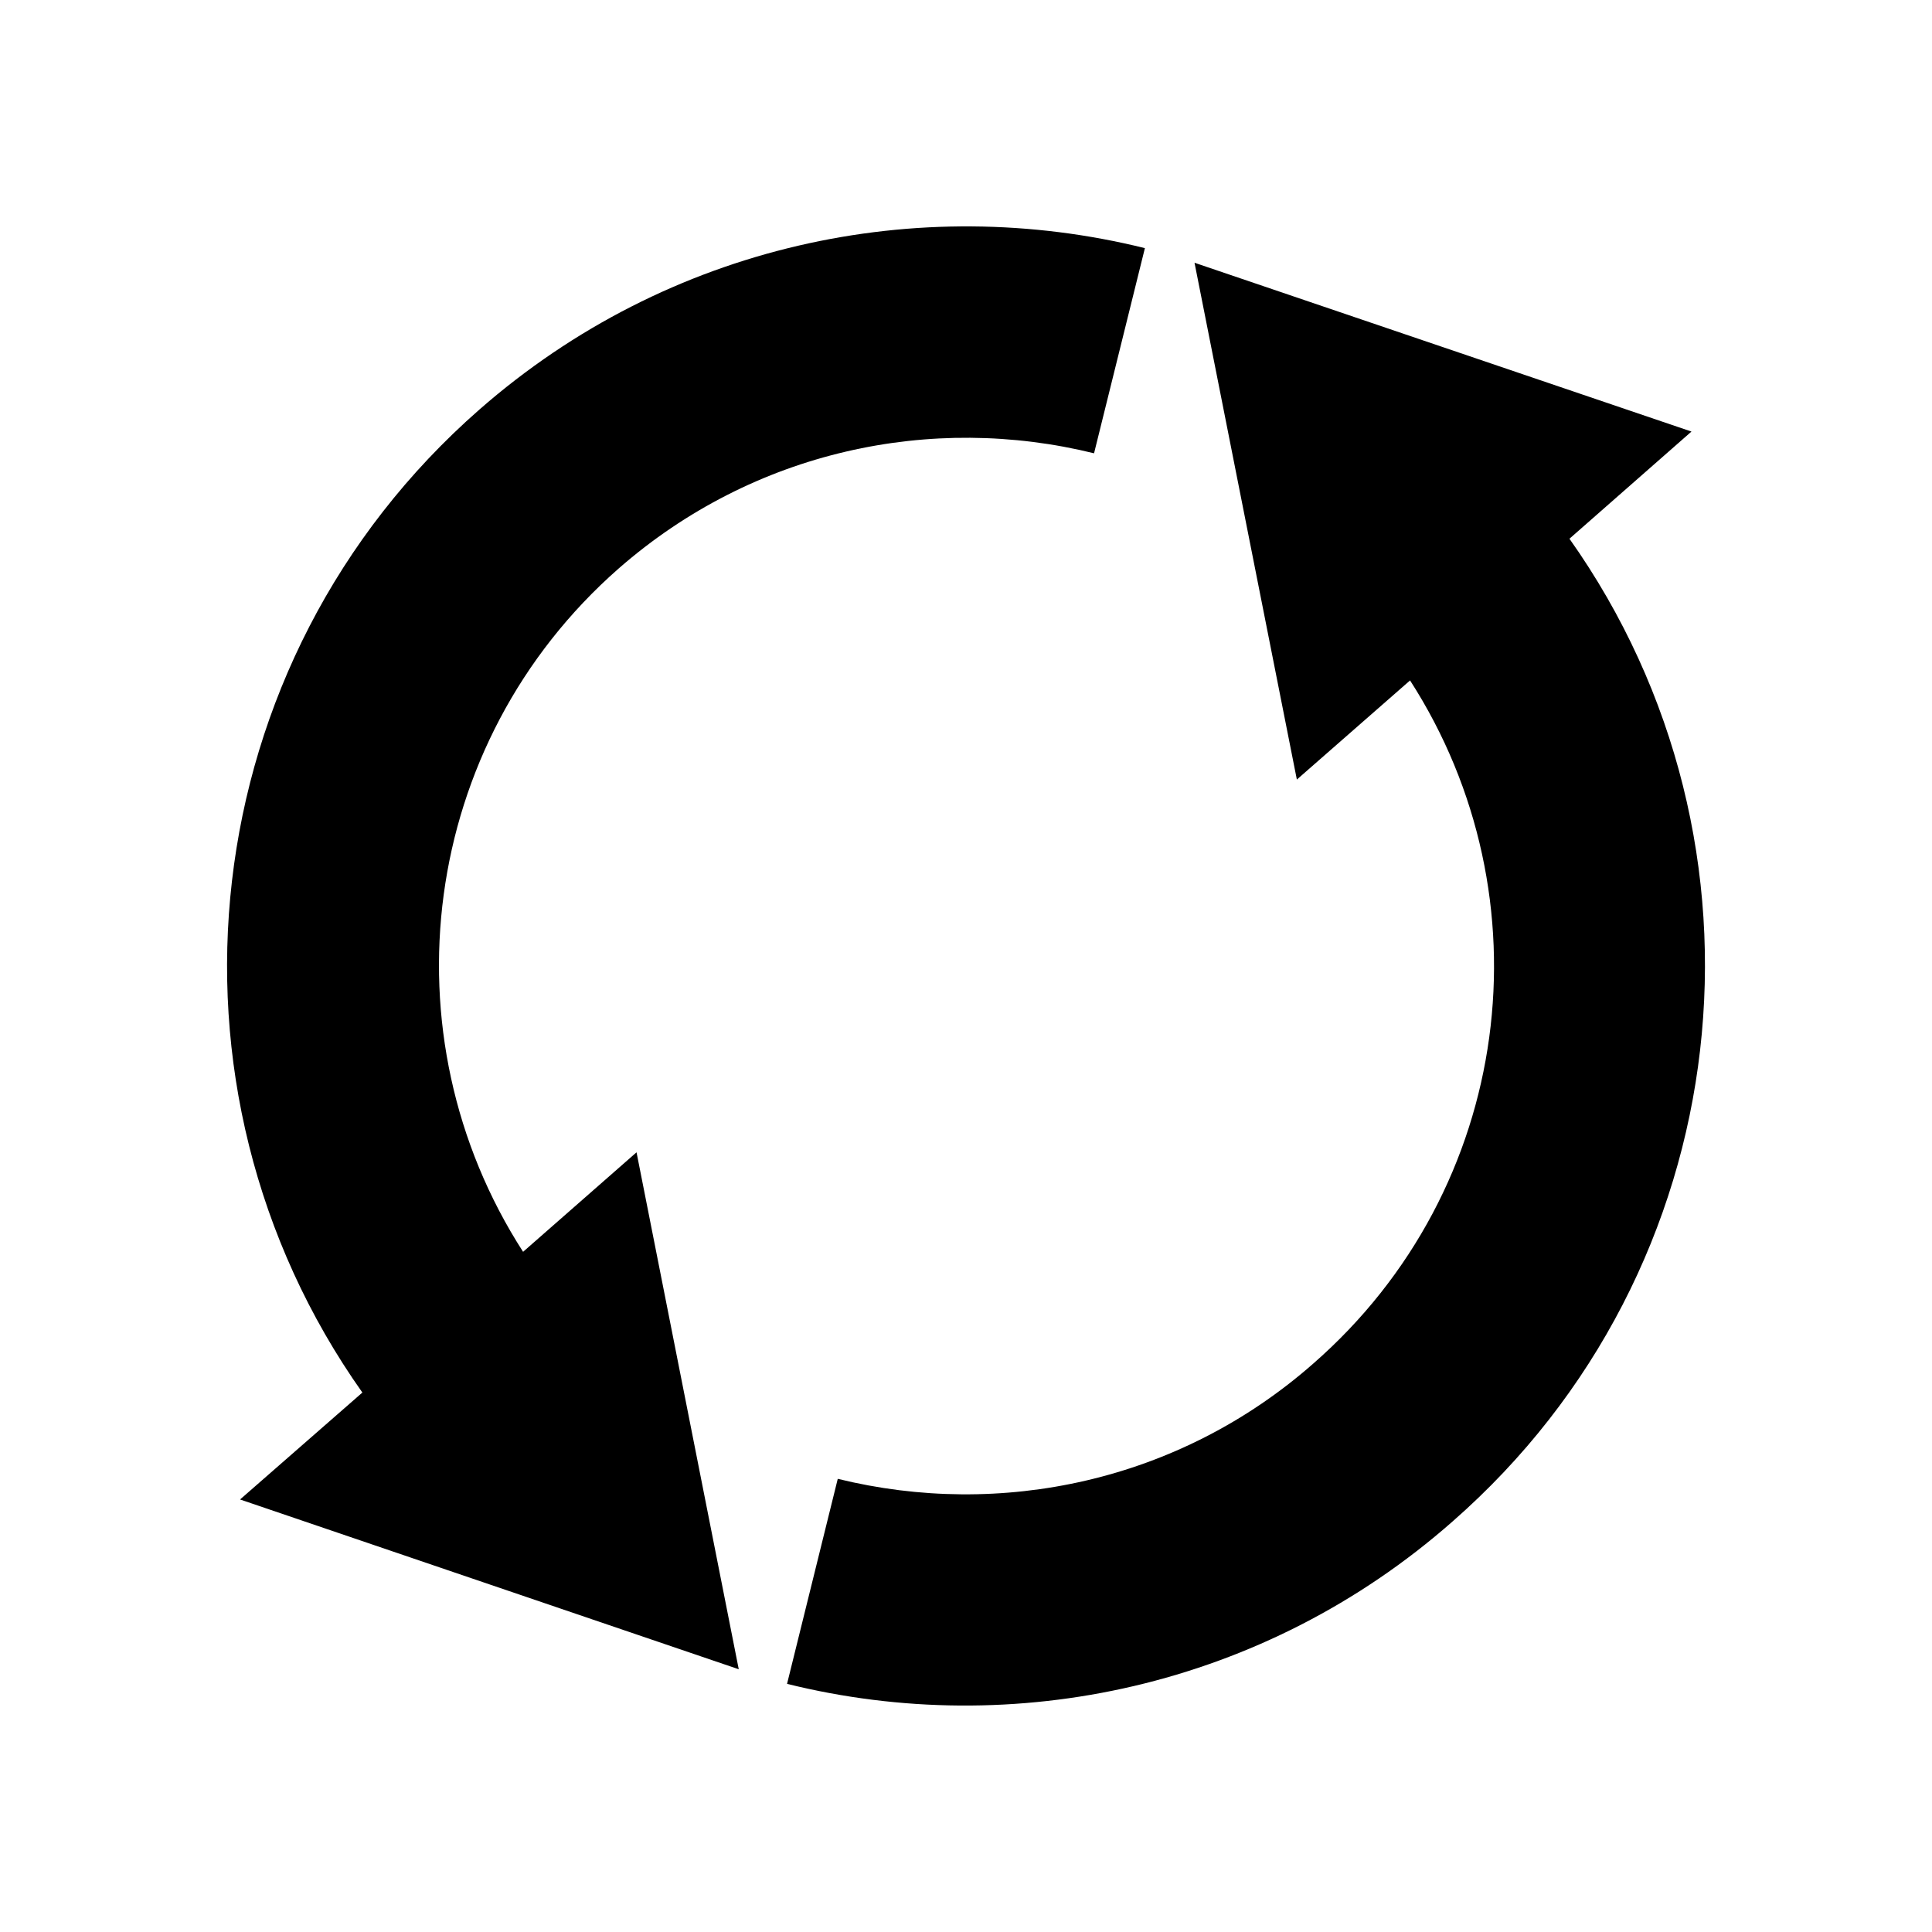
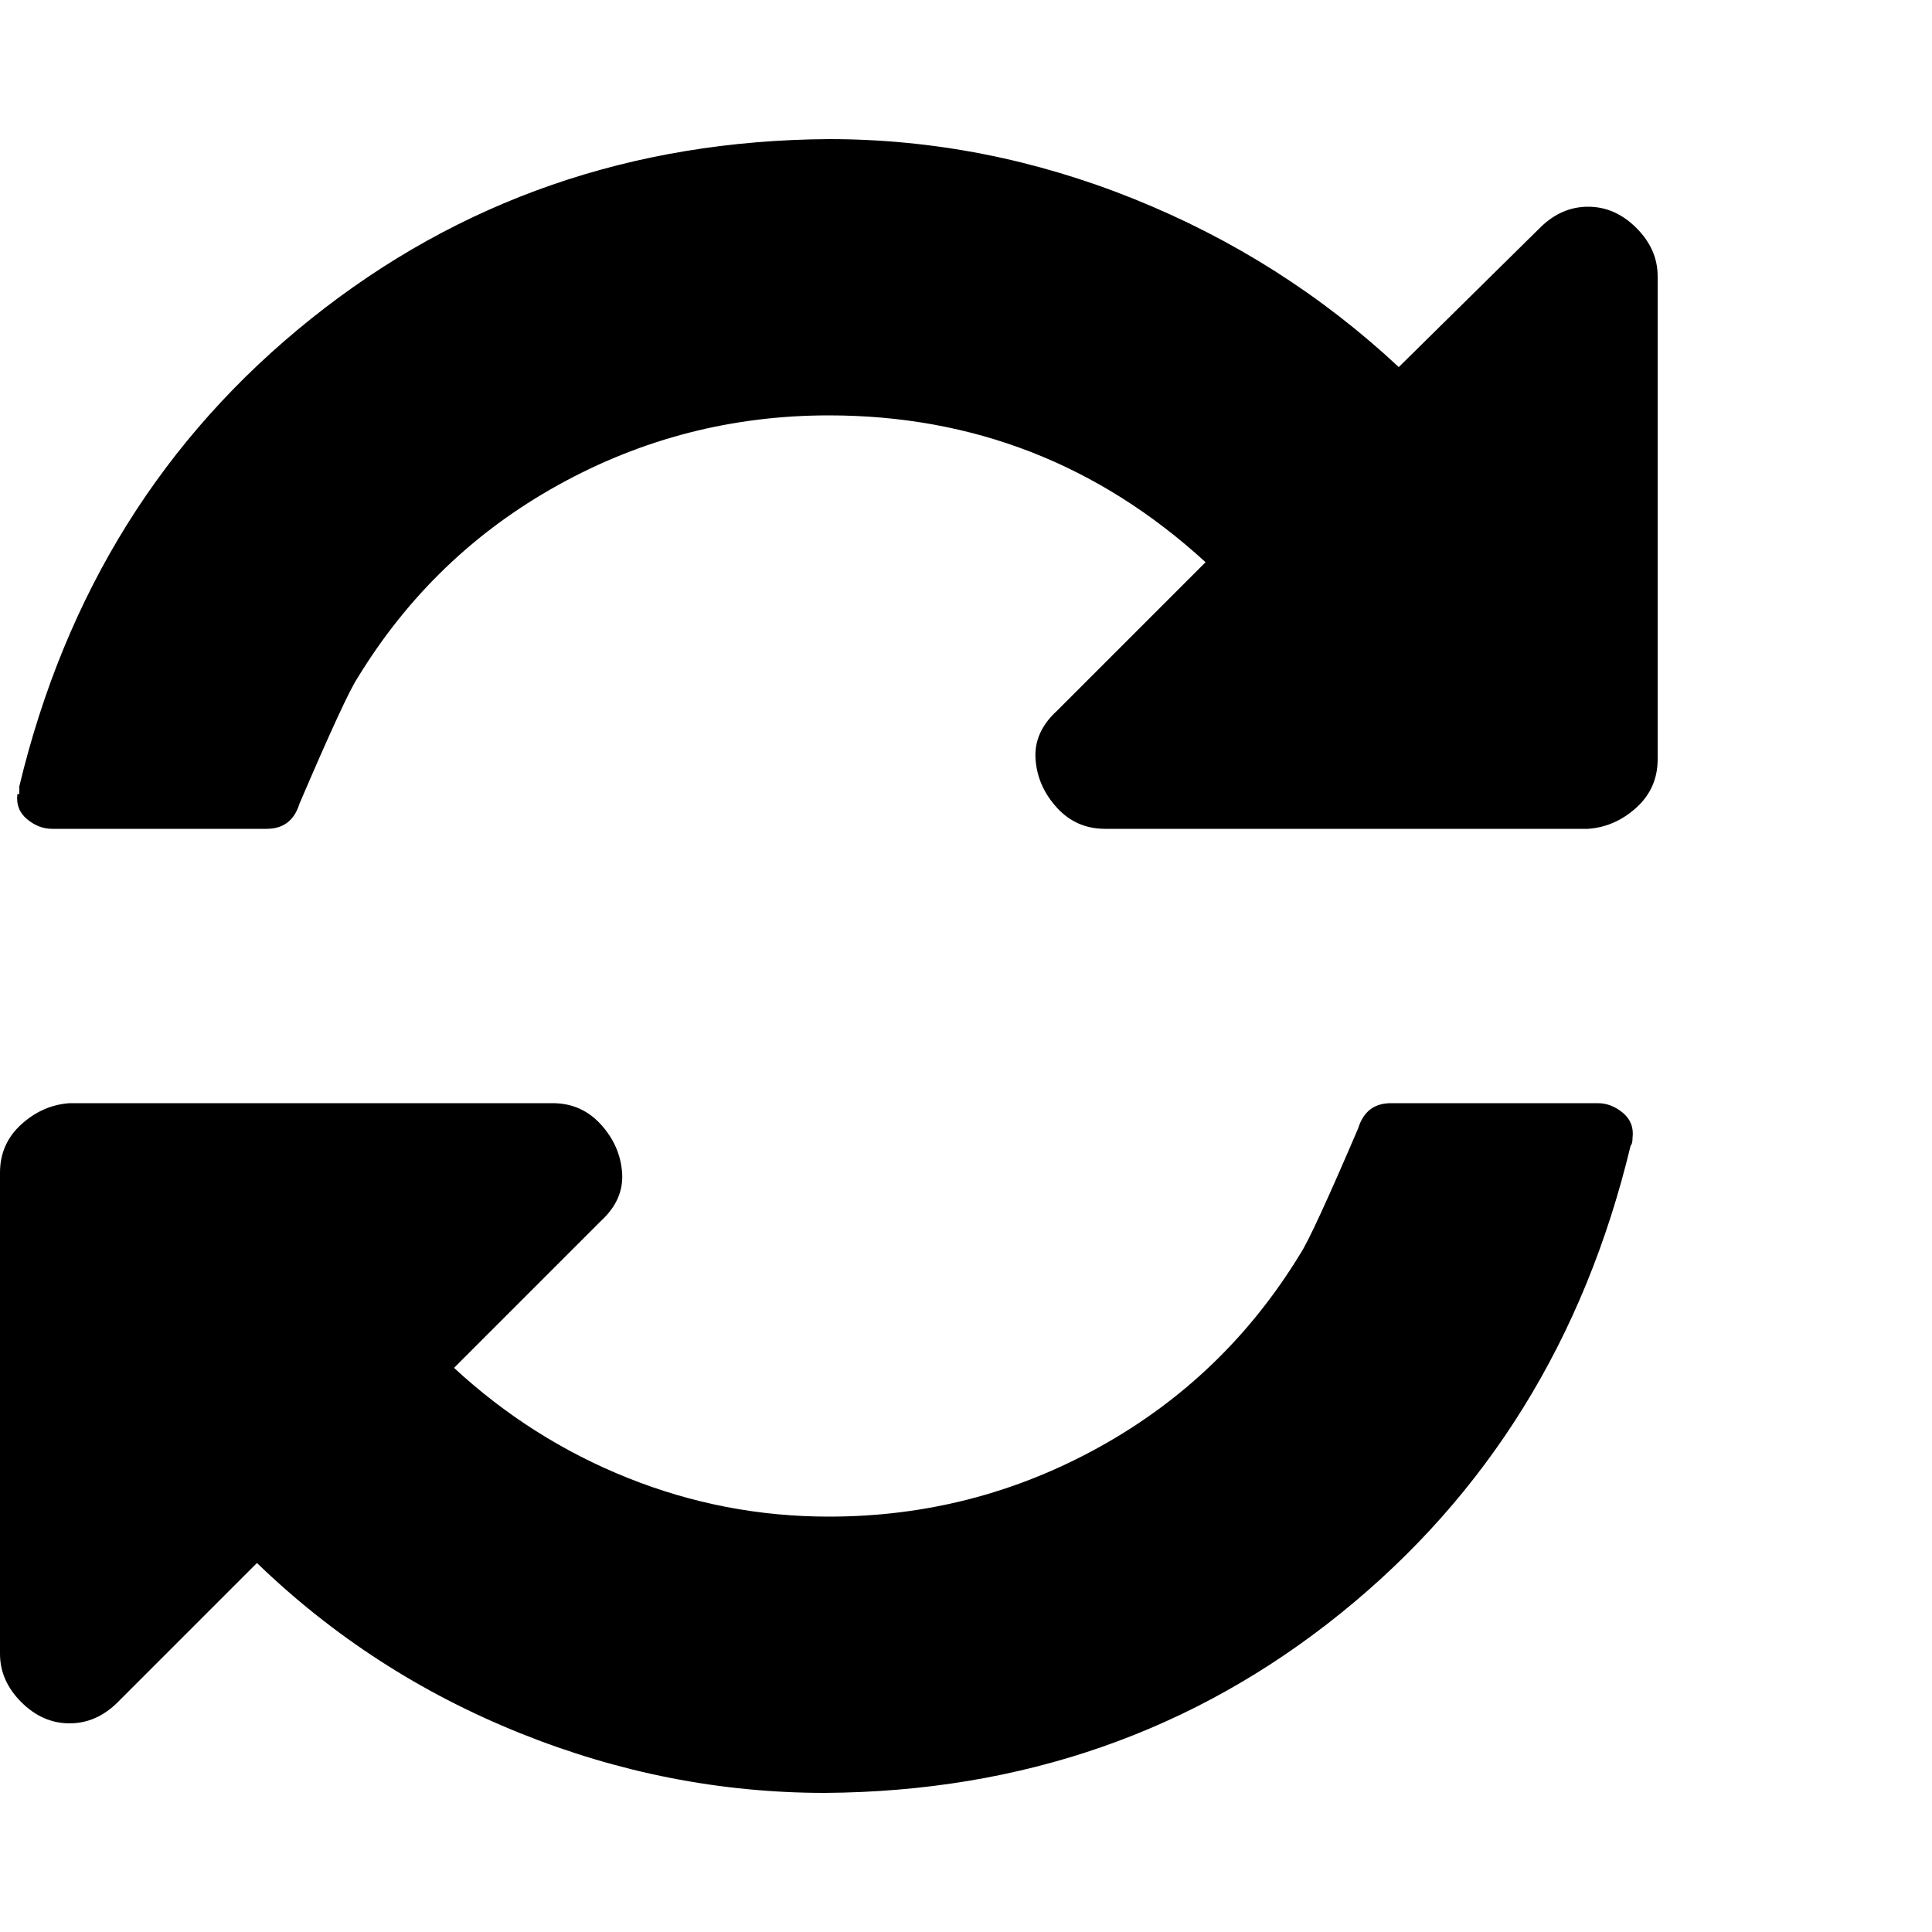
- <svg xmlns="http://www.w3.org/2000/svg" version="1.1" id="Layer_1" x="0px" y="0px" width="32px" height="32px" preserveAspectRatio="xMinYMin meet" viewBox="0 0 32 32" enable-background="new 0 0 32 32" xml:space="preserve">
-   <path id="acw" d="M19.785,4.352l1.695,8.56l1.875-1.642c2.311,3.59,1.719,8.414-1.604,11.316c-2.229,1.96-5.187,2.57-7.875,1.908  l-0.84,3.396c3.75,0.93,7.896,0.062,11.021-2.688c4.771-4.175,5.521-11.219,1.938-16.279l2.021-1.775L19.785,4.352z M8.664,20.734  c-2.312-3.59-1.721-8.417,1.582-11.317c2.239-1.959,5.186-2.572,7.875-1.909l0.842-3.398C15.211,3.18,11.07,4.043,7.941,6.783  c-4.765,4.174-5.519,11.222-1.939,16.282l-2.026,1.771l8.26,2.812l-1.693-8.562L8.664,20.734z" />
+ <svg xmlns="http://www.w3.org/2000/svg" viewBox="0 0 1000 1000">
+   <g transform="matrix(1 0 0 -1 0 850)">
+     <path fill="currentColor" d="M0 -7v250q0 15 11 25t25 11h250q15 0 25 -11t11 -25t-11 -25l-76 -76q40 -37 90 -57t104 -20q75 0 140 36t104 100q6 9 30 65q4 13 17 13h107q7 0 13 -5t5 -13q0 -3 -1 -4q-36 -150 -150 -242t-267 -93q-81 0 -158 31t-136 88l-72 -72q-11 -11 -25 -11t-25 11t-11 25v-1z M10 439v4q36 150 151 242t268 93q81 0 158 -31t137 -87l73 72q11 11 25 11t25 -11t11 -25v-250q0 -15 -11 -25t-25 -11h-250q-15 0 -25 11t-11 25t11 25l77 77q-83 76 -195 76q-75 0 -140 -36t-104 -100q-6 -9 -30 -65q-4 -13 -17 -13h-111q-7 0 -13 5t-5 13h1z" />
+   </g>
</svg>
